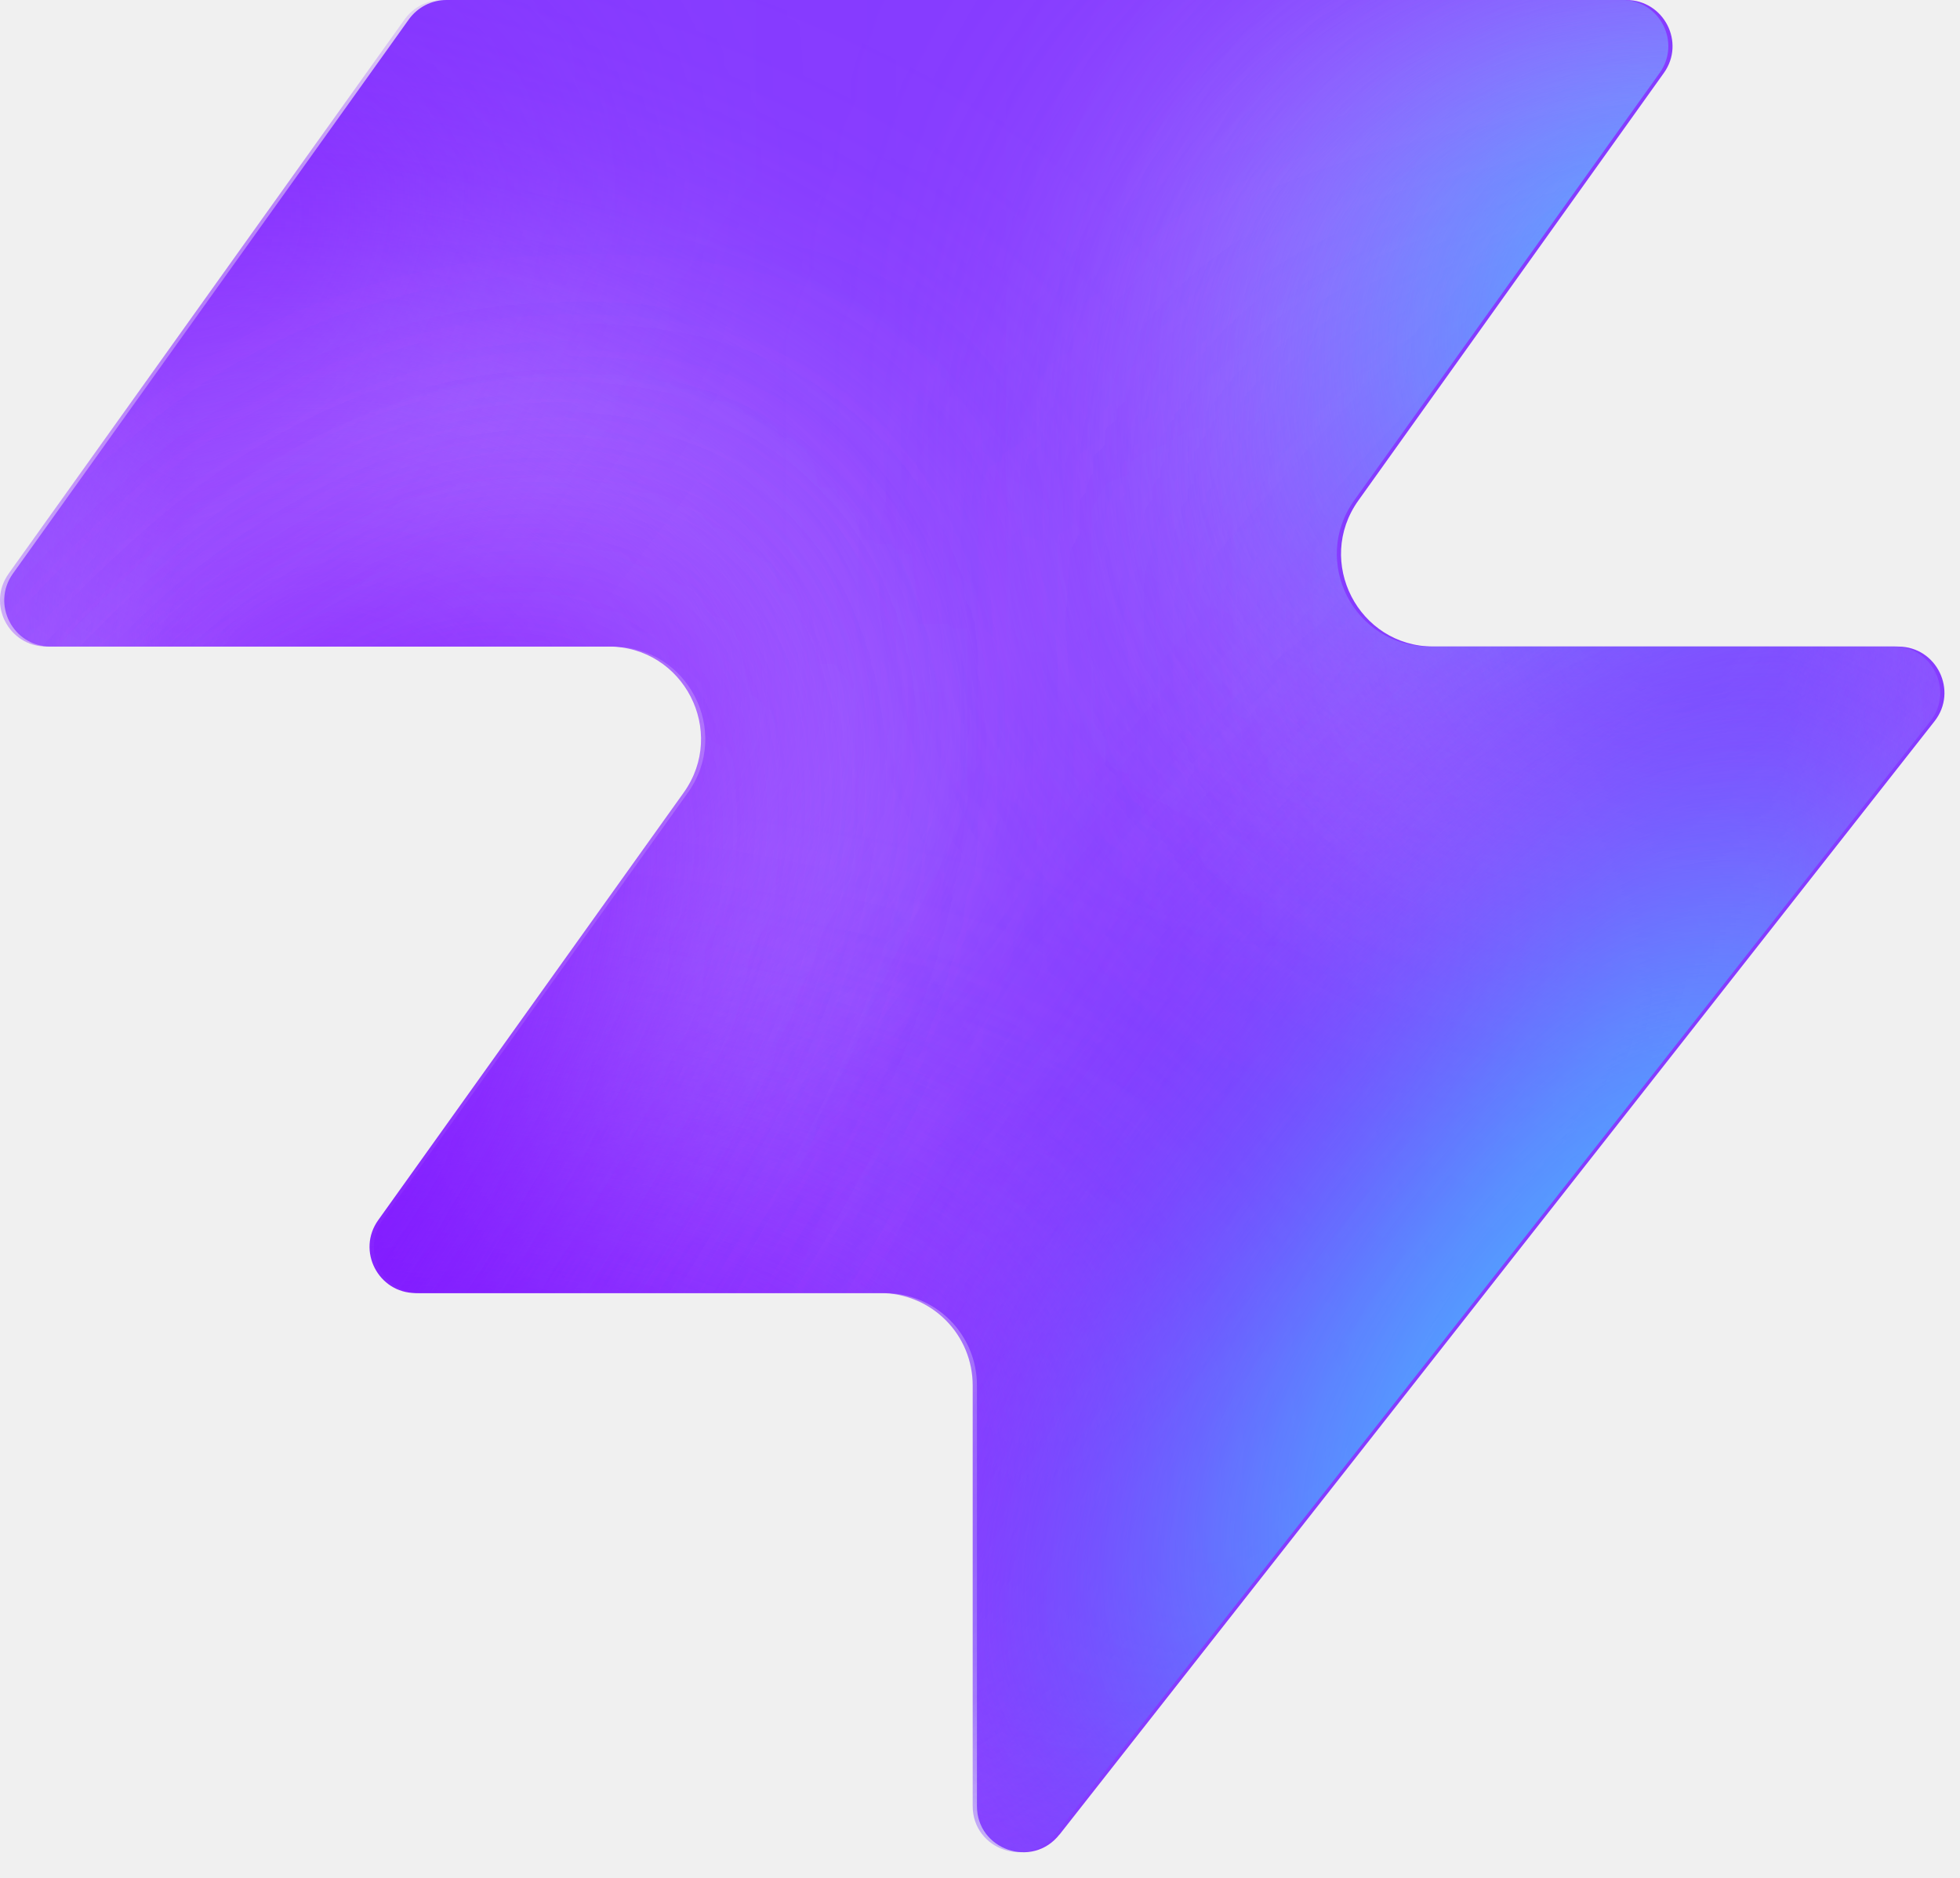
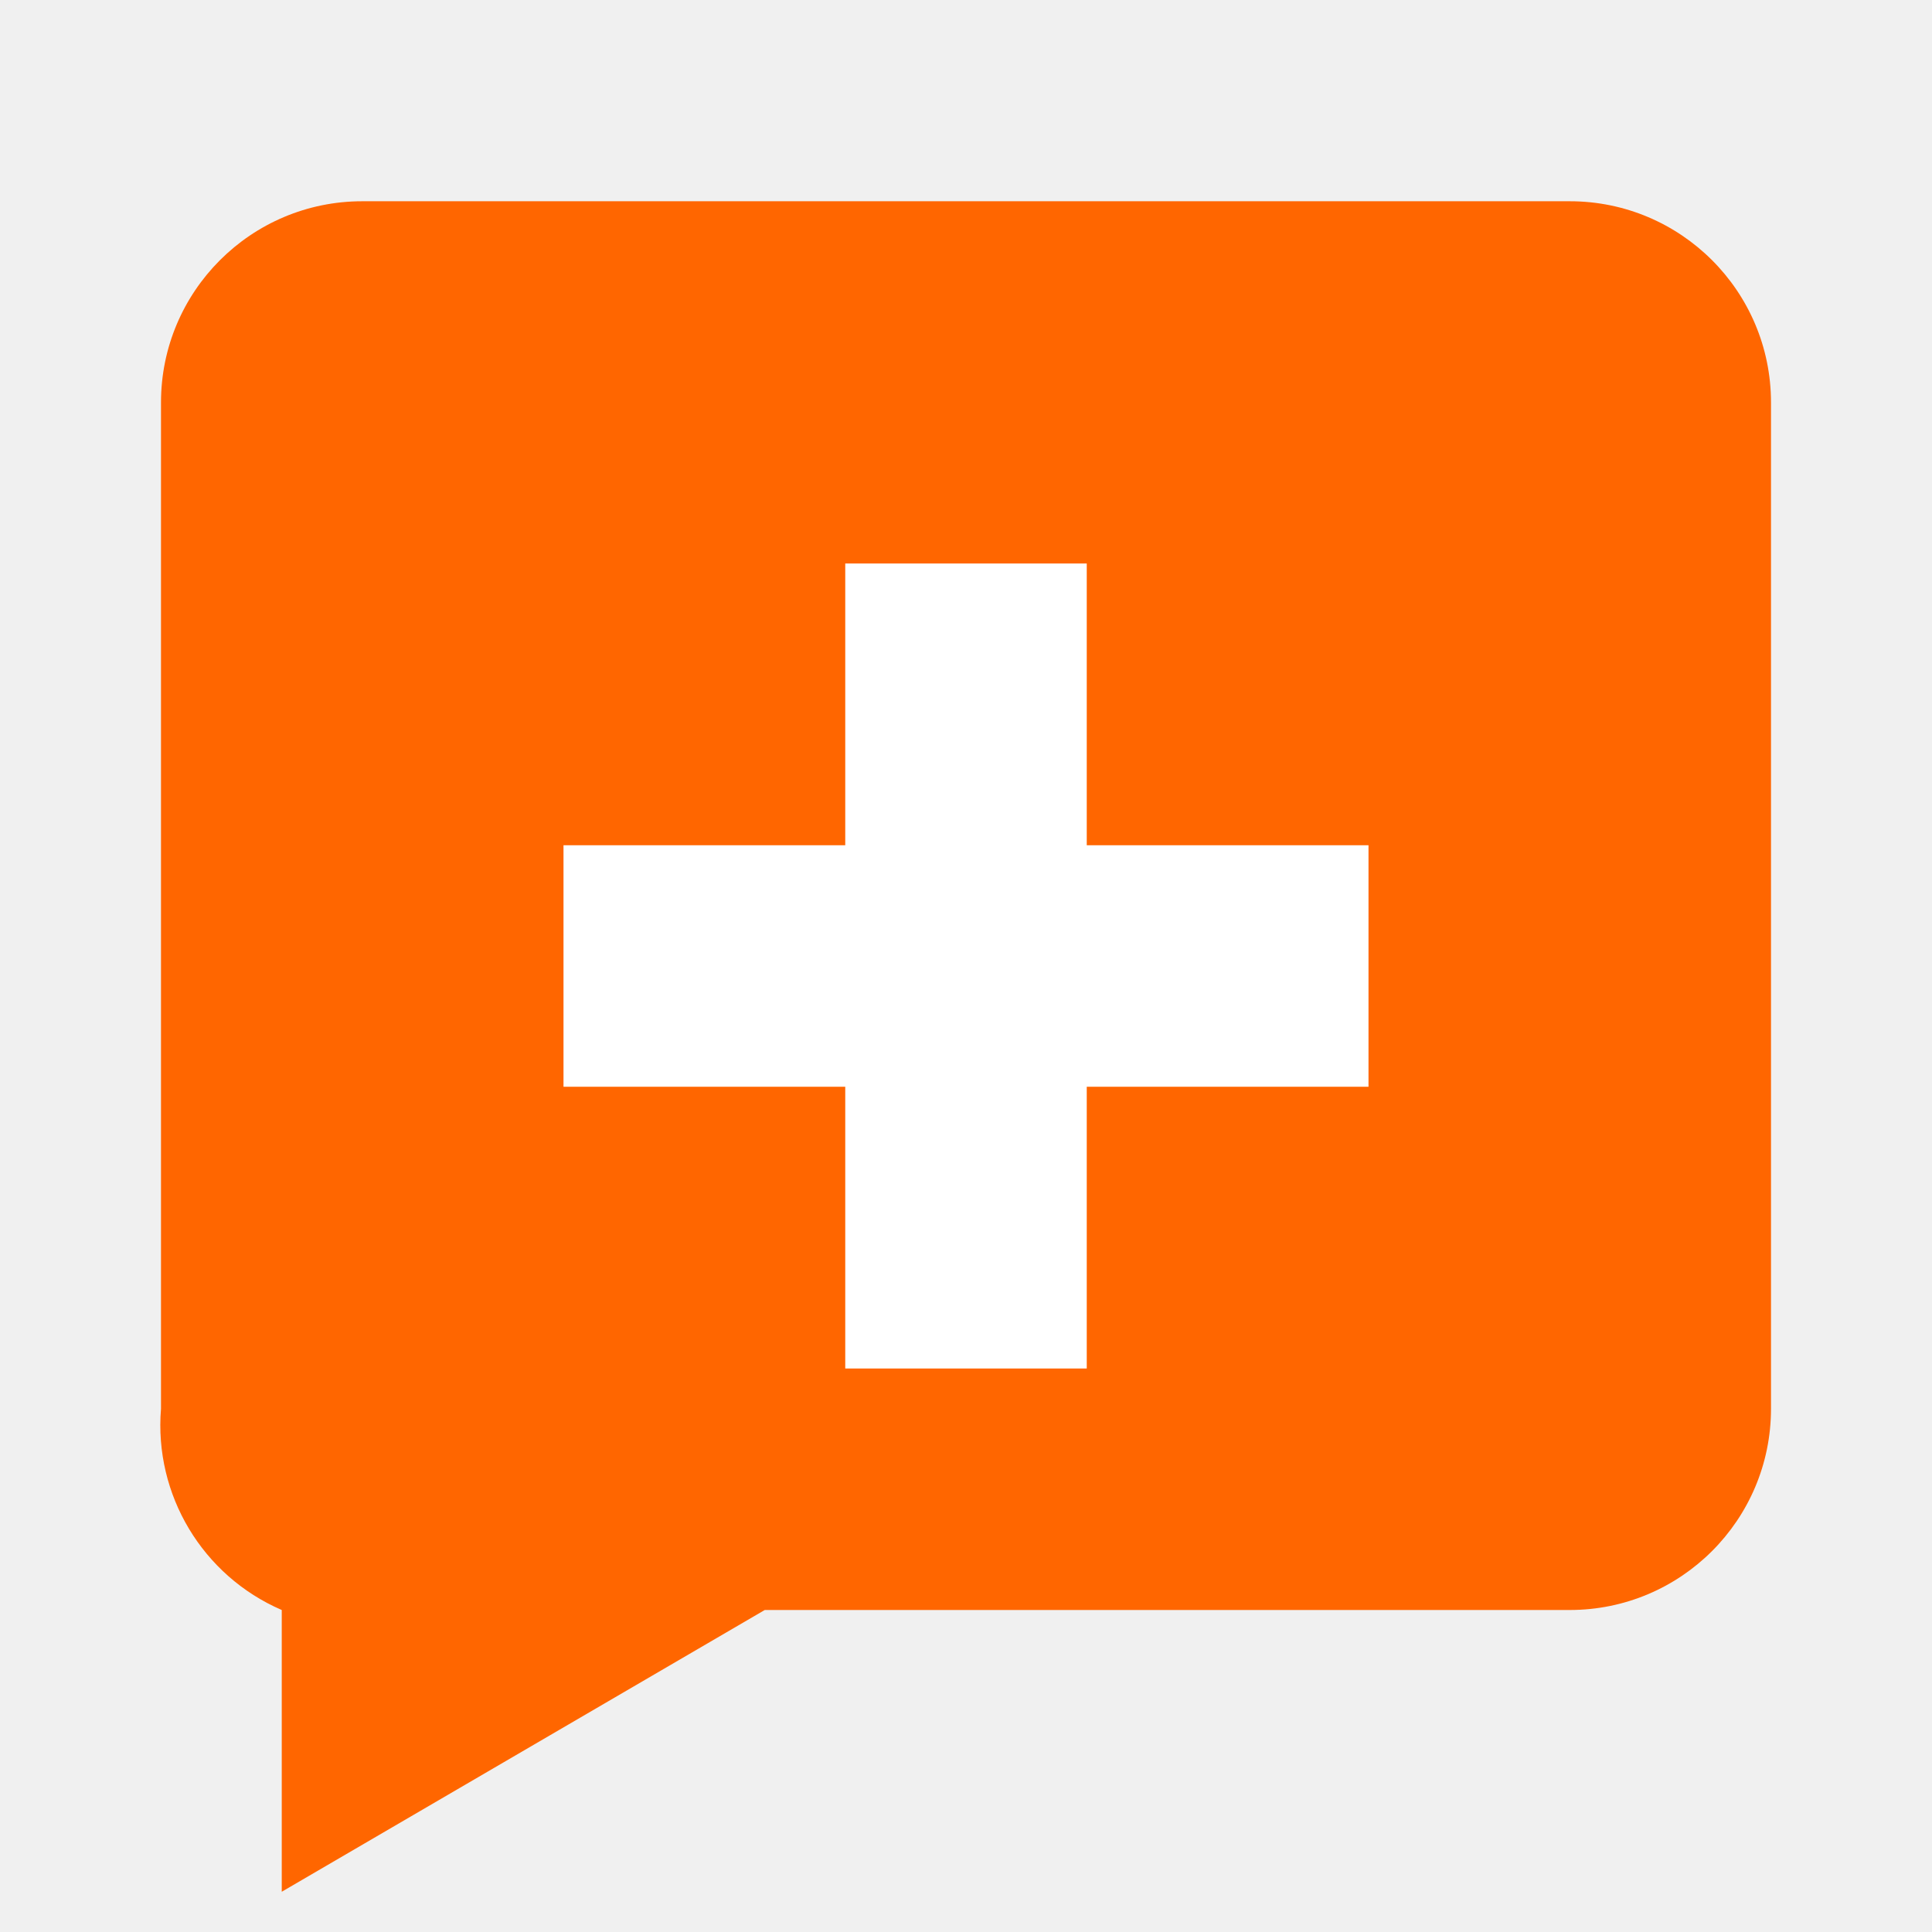
- <svg xmlns="http://www.w3.org/2000/svg" width="48" height="46" fill="none" viewBox="0 0 48 46">
-   <path fill="#863bff" d="M25.946 44.938c-.664.845-2.021.375-2.021-.698V33.937a2.26 2.26 0 0 0-2.262-2.262H10.287c-.92 0-1.456-1.04-.92-1.788l7.48-10.471c1.07-1.497 0-3.578-1.842-3.578H1.237c-.92 0-1.456-1.04-.92-1.788L10.013.474c.214-.297.556-.474.92-.474h28.894c.92 0 1.456 1.04.92 1.788l-7.48 10.471c-1.07 1.498 0 3.579 1.842 3.579h11.377c.943 0 1.473 1.088.89 1.83L25.947 44.94z" style="fill:#863bff;fill:color(display-p3 .525 .23 1);fill-opacity:1" />
-   <mask id="a" width="48" height="46" x="0" y="0" maskUnits="userSpaceOnUse" style="mask-type:alpha">
-     <path fill="#000" d="M25.842 44.938c-.664.844-2.021.375-2.021-.698V33.937a2.26 2.26 0 0 0-2.262-2.262H10.183c-.92 0-1.456-1.04-.92-1.788l7.48-10.471c1.07-1.498 0-3.579-1.842-3.579H1.133c-.92 0-1.456-1.04-.92-1.787L9.91.473c.214-.297.556-.474.92-.474h28.894c.92 0 1.456 1.04.92 1.788l-7.48 10.471c-1.07 1.498 0 3.578 1.842 3.578h11.377c.943 0 1.473 1.088.89 1.832L25.843 44.94z" style="fill:#000;fill-opacity:1" />
-   </mask>
-   <g mask="url(#a)">
-     <g filter="url(#b)">
-       <ellipse cx="5.508" cy="14.704" fill="#ede6ff" rx="5.508" ry="14.704" style="fill:#ede6ff;fill:color(display-p3 .927 .903 1);fill-opacity:1" transform="matrix(.00324 1 1 -.00324 -4.47 31.516)" />
-     </g>
-     <g filter="url(#c)">
-       <ellipse cx="10.399" cy="29.851" fill="#ede6ff" rx="10.399" ry="29.851" style="fill:#ede6ff;fill:color(display-p3 .927 .903 1);fill-opacity:1" transform="matrix(.00324 1 1 -.00324 -39.328 7.883)" />
-     </g>
-     <g filter="url(#d)">
-       <ellipse cx="5.508" cy="30.487" fill="#7e14ff" rx="5.508" ry="30.487" style="fill:#7e14ff;fill:color(display-p3 .492 .077 1);fill-opacity:1" transform="rotate(89.814 -25.913 -14.639)scale(1 -1)" />
-     </g>
-     <g filter="url(#e)">
-       <ellipse cx="5.508" cy="30.599" fill="#7e14ff" rx="5.508" ry="30.599" style="fill:#7e14ff;fill:color(display-p3 .492 .077 1);fill-opacity:1" transform="rotate(89.814 -32.644 -3.334)scale(1 -1)" />
-     </g>
-     <g filter="url(#f)">
-       <ellipse cx="5.508" cy="30.599" fill="#7e14ff" rx="5.508" ry="30.599" style="fill:#7e14ff;fill:color(display-p3 .492 .077 1);fill-opacity:1" transform="matrix(.00324 1 1 -.00324 -34.34 30.47)" />
-     </g>
-     <g filter="url(#g)">
-       <ellipse cx="14.072" cy="22.078" fill="#ede6ff" rx="14.072" ry="22.078" style="fill:#ede6ff;fill:color(display-p3 .927 .903 1);fill-opacity:1" transform="rotate(93.35 24.506 48.493)scale(-1 1)" />
-     </g>
-     <g filter="url(#h)">
-       <ellipse cx="3.47" cy="21.501" fill="#7e14ff" rx="3.47" ry="21.501" style="fill:#7e14ff;fill:color(display-p3 .492 .077 1);fill-opacity:1" transform="rotate(89.009 28.708 47.59)scale(-1 1)" />
-     </g>
-     <g filter="url(#i)">
-       <ellipse cx="3.47" cy="21.501" fill="#7e14ff" rx="3.47" ry="21.501" style="fill:#7e14ff;fill:color(display-p3 .492 .077 1);fill-opacity:1" transform="rotate(89.009 28.708 47.59)scale(-1 1)" />
-     </g>
-     <g filter="url(#j)">
-       <ellipse cx=".387" cy="8.972" fill="#7e14ff" rx="4.407" ry="29.108" style="fill:#7e14ff;fill:color(display-p3 .492 .077 1);fill-opacity:1" transform="rotate(39.51 .387 8.972)" />
-     </g>
-     <g filter="url(#k)">
-       <ellipse cx="47.523" cy="-6.092" fill="#7e14ff" rx="4.407" ry="29.108" style="fill:#7e14ff;fill:color(display-p3 .492 .077 1);fill-opacity:1" transform="rotate(37.892 47.523 -6.092)" />
-     </g>
-     <g filter="url(#l)">
-       <ellipse cx="41.412" cy="6.333" fill="#47bfff" rx="5.971" ry="9.665" style="fill:#47bfff;fill:color(display-p3 .28 .748 1);fill-opacity:1" transform="rotate(37.892 41.412 6.333)" />
-     </g>
-     <g filter="url(#m)">
-       <ellipse cx="-1.879" cy="38.332" fill="#7e14ff" rx="4.407" ry="29.108" style="fill:#7e14ff;fill:color(display-p3 .492 .077 1);fill-opacity:1" transform="rotate(37.892 -1.88 38.332)" />
-     </g>
-     <g filter="url(#n)">
-       <ellipse cx="-1.879" cy="38.332" fill="#7e14ff" rx="4.407" ry="29.108" style="fill:#7e14ff;fill:color(display-p3 .492 .077 1);fill-opacity:1" transform="rotate(37.892 -1.88 38.332)" />
-     </g>
-     <g filter="url(#o)">
-       <ellipse cx="35.651" cy="29.907" fill="#7e14ff" rx="4.407" ry="29.108" style="fill:#7e14ff;fill:color(display-p3 .492 .077 1);fill-opacity:1" transform="rotate(37.892 35.651 29.907)" />
-     </g>
-     <g filter="url(#p)">
-       <ellipse cx="38.418" cy="32.4" fill="#47bfff" rx="5.971" ry="15.297" style="fill:#47bfff;fill:color(display-p3 .28 .748 1);fill-opacity:1" transform="rotate(37.892 38.418 32.4)" />
-     </g>
-   </g>
-   <defs>
-     <filter id="b" width="60.045" height="41.654" x="-19.77" y="16.149" color-interpolation-filters="sRGB" filterUnits="userSpaceOnUse">
-       <feFlood flood-opacity="0" result="BackgroundImageFix" />
-       <feBlend in="SourceGraphic" in2="BackgroundImageFix" result="shape" />
-       <feGaussianBlur result="effect1_foregroundBlur_2002_17158" stdDeviation="7.659" />
-     </filter>
-     <filter id="c" width="90.34" height="51.437" x="-54.613" y="-7.533" color-interpolation-filters="sRGB" filterUnits="userSpaceOnUse">
-       <feFlood flood-opacity="0" result="BackgroundImageFix" />
-       <feBlend in="SourceGraphic" in2="BackgroundImageFix" result="shape" />
-       <feGaussianBlur result="effect1_foregroundBlur_2002_17158" stdDeviation="7.659" />
-     </filter>
-     <filter id="d" width="79.355" height="29.4" x="-49.64" y="2.03" color-interpolation-filters="sRGB" filterUnits="userSpaceOnUse">
-       <feFlood flood-opacity="0" result="BackgroundImageFix" />
-       <feBlend in="SourceGraphic" in2="BackgroundImageFix" result="shape" />
-       <feGaussianBlur result="effect1_foregroundBlur_2002_17158" stdDeviation="4.596" />
-     </filter>
-     <filter id="e" width="79.579" height="29.4" x="-45.045" y="20.029" color-interpolation-filters="sRGB" filterUnits="userSpaceOnUse">
-       <feFlood flood-opacity="0" result="BackgroundImageFix" />
-       <feBlend in="SourceGraphic" in2="BackgroundImageFix" result="shape" />
-       <feGaussianBlur result="effect1_foregroundBlur_2002_17158" stdDeviation="4.596" />
-     </filter>
-     <filter id="f" width="79.579" height="29.4" x="-43.513" y="21.178" color-interpolation-filters="sRGB" filterUnits="userSpaceOnUse">
-       <feFlood flood-opacity="0" result="BackgroundImageFix" />
-       <feBlend in="SourceGraphic" in2="BackgroundImageFix" result="shape" />
-       <feGaussianBlur result="effect1_foregroundBlur_2002_17158" stdDeviation="4.596" />
-     </filter>
-     <filter id="g" width="74.749" height="58.852" x="15.756" y="-17.901" color-interpolation-filters="sRGB" filterUnits="userSpaceOnUse">
-       <feFlood flood-opacity="0" result="BackgroundImageFix" />
-       <feBlend in="SourceGraphic" in2="BackgroundImageFix" result="shape" />
-       <feGaussianBlur result="effect1_foregroundBlur_2002_17158" stdDeviation="7.659" />
-     </filter>
-     <filter id="h" width="61.377" height="25.362" x="23.548" y="2.284" color-interpolation-filters="sRGB" filterUnits="userSpaceOnUse">
-       <feFlood flood-opacity="0" result="BackgroundImageFix" />
-       <feBlend in="SourceGraphic" in2="BackgroundImageFix" result="shape" />
-       <feGaussianBlur result="effect1_foregroundBlur_2002_17158" stdDeviation="4.596" />
-     </filter>
-     <filter id="i" width="61.377" height="25.362" x="23.548" y="2.284" color-interpolation-filters="sRGB" filterUnits="userSpaceOnUse">
-       <feFlood flood-opacity="0" result="BackgroundImageFix" />
-       <feBlend in="SourceGraphic" in2="BackgroundImageFix" result="shape" />
-       <feGaussianBlur result="effect1_foregroundBlur_2002_17158" stdDeviation="4.596" />
-     </filter>
-     <filter id="j" width="56.045" height="63.649" x="-27.636" y="-22.853" color-interpolation-filters="sRGB" filterUnits="userSpaceOnUse">
-       <feFlood flood-opacity="0" result="BackgroundImageFix" />
-       <feBlend in="SourceGraphic" in2="BackgroundImageFix" result="shape" />
-       <feGaussianBlur result="effect1_foregroundBlur_2002_17158" stdDeviation="4.596" />
-     </filter>
-     <filter id="k" width="54.814" height="64.646" x="20.116" y="-38.415" color-interpolation-filters="sRGB" filterUnits="userSpaceOnUse">
-       <feFlood flood-opacity="0" result="BackgroundImageFix" />
-       <feBlend in="SourceGraphic" in2="BackgroundImageFix" result="shape" />
-       <feGaussianBlur result="effect1_foregroundBlur_2002_17158" stdDeviation="4.596" />
-     </filter>
-     <filter id="l" width="33.541" height="35.313" x="24.641" y="-11.323" color-interpolation-filters="sRGB" filterUnits="userSpaceOnUse">
-       <feFlood flood-opacity="0" result="BackgroundImageFix" />
-       <feBlend in="SourceGraphic" in2="BackgroundImageFix" result="shape" />
-       <feGaussianBlur result="effect1_foregroundBlur_2002_17158" stdDeviation="4.596" />
-     </filter>
-     <filter id="m" width="54.814" height="64.646" x="-29.286" y="6.009" color-interpolation-filters="sRGB" filterUnits="userSpaceOnUse">
-       <feFlood flood-opacity="0" result="BackgroundImageFix" />
-       <feBlend in="SourceGraphic" in2="BackgroundImageFix" result="shape" />
-       <feGaussianBlur result="effect1_foregroundBlur_2002_17158" stdDeviation="4.596" />
-     </filter>
-     <filter id="n" width="54.814" height="64.646" x="-29.286" y="6.009" color-interpolation-filters="sRGB" filterUnits="userSpaceOnUse">
-       <feFlood flood-opacity="0" result="BackgroundImageFix" />
-       <feBlend in="SourceGraphic" in2="BackgroundImageFix" result="shape" />
-       <feGaussianBlur result="effect1_foregroundBlur_2002_17158" stdDeviation="4.596" />
-     </filter>
-     <filter id="o" width="54.814" height="64.646" x="8.244" y="-2.416" color-interpolation-filters="sRGB" filterUnits="userSpaceOnUse">
-       <feFlood flood-opacity="0" result="BackgroundImageFix" />
-       <feBlend in="SourceGraphic" in2="BackgroundImageFix" result="shape" />
-       <feGaussianBlur result="effect1_foregroundBlur_2002_17158" stdDeviation="4.596" />
-     </filter>
-     <filter id="p" width="39.409" height="43.623" x="18.713" y="10.588" color-interpolation-filters="sRGB" filterUnits="userSpaceOnUse">
-       <feFlood flood-opacity="0" result="BackgroundImageFix" />
-       <feBlend in="SourceGraphic" in2="BackgroundImageFix" result="shape" />
-       <feGaussianBlur result="effect1_foregroundBlur_2002_17158" stdDeviation="4.596" />
-     </filter>
-   </defs>
+ <svg xmlns="http://www.w3.org/2000/svg" viewBox="0 0 48 48">
+   <path fill="#f60" d="M9 5h30a5 5 0 0 1 5 5v25a5 5 0 0 1-5 5H19L7 47v-7a5 5 0 0 1-3-5V10a5 5 0 0 1 5-5z" />
+   <path fill="#fff" d="M21 14h6v7h7v6h-7v7h-6v-7h-7v-6h7z" />
</svg>
